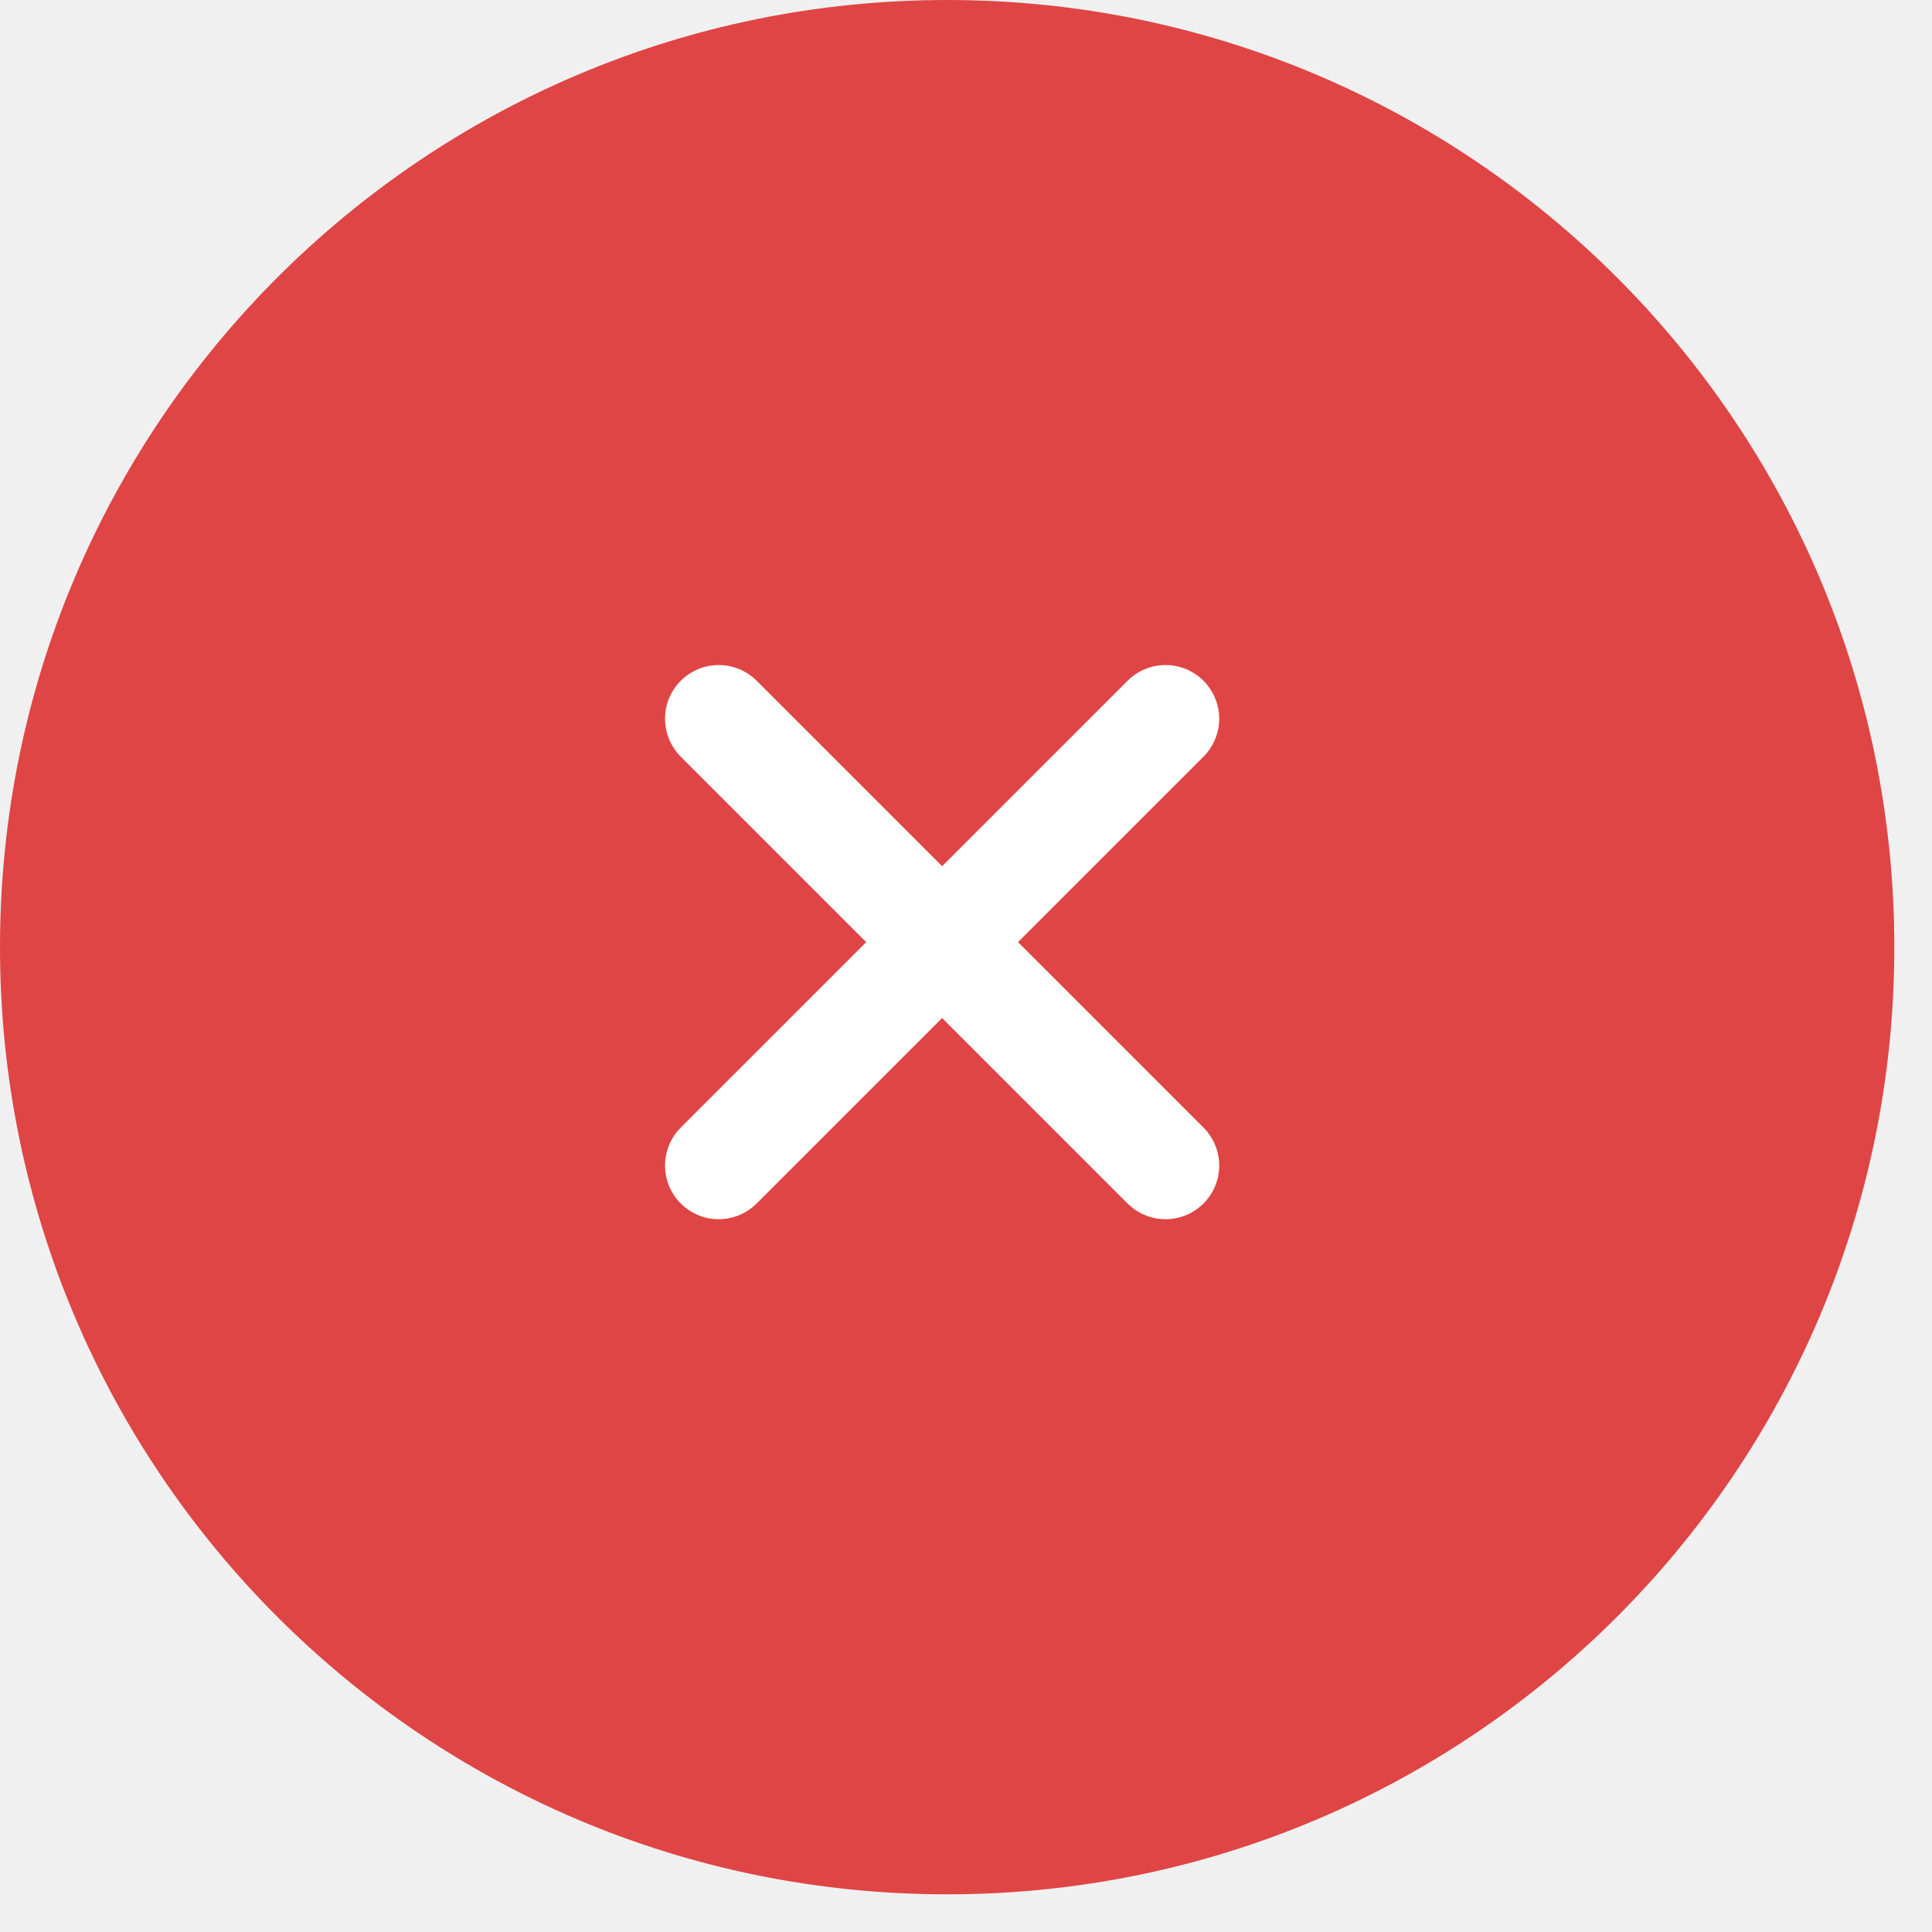
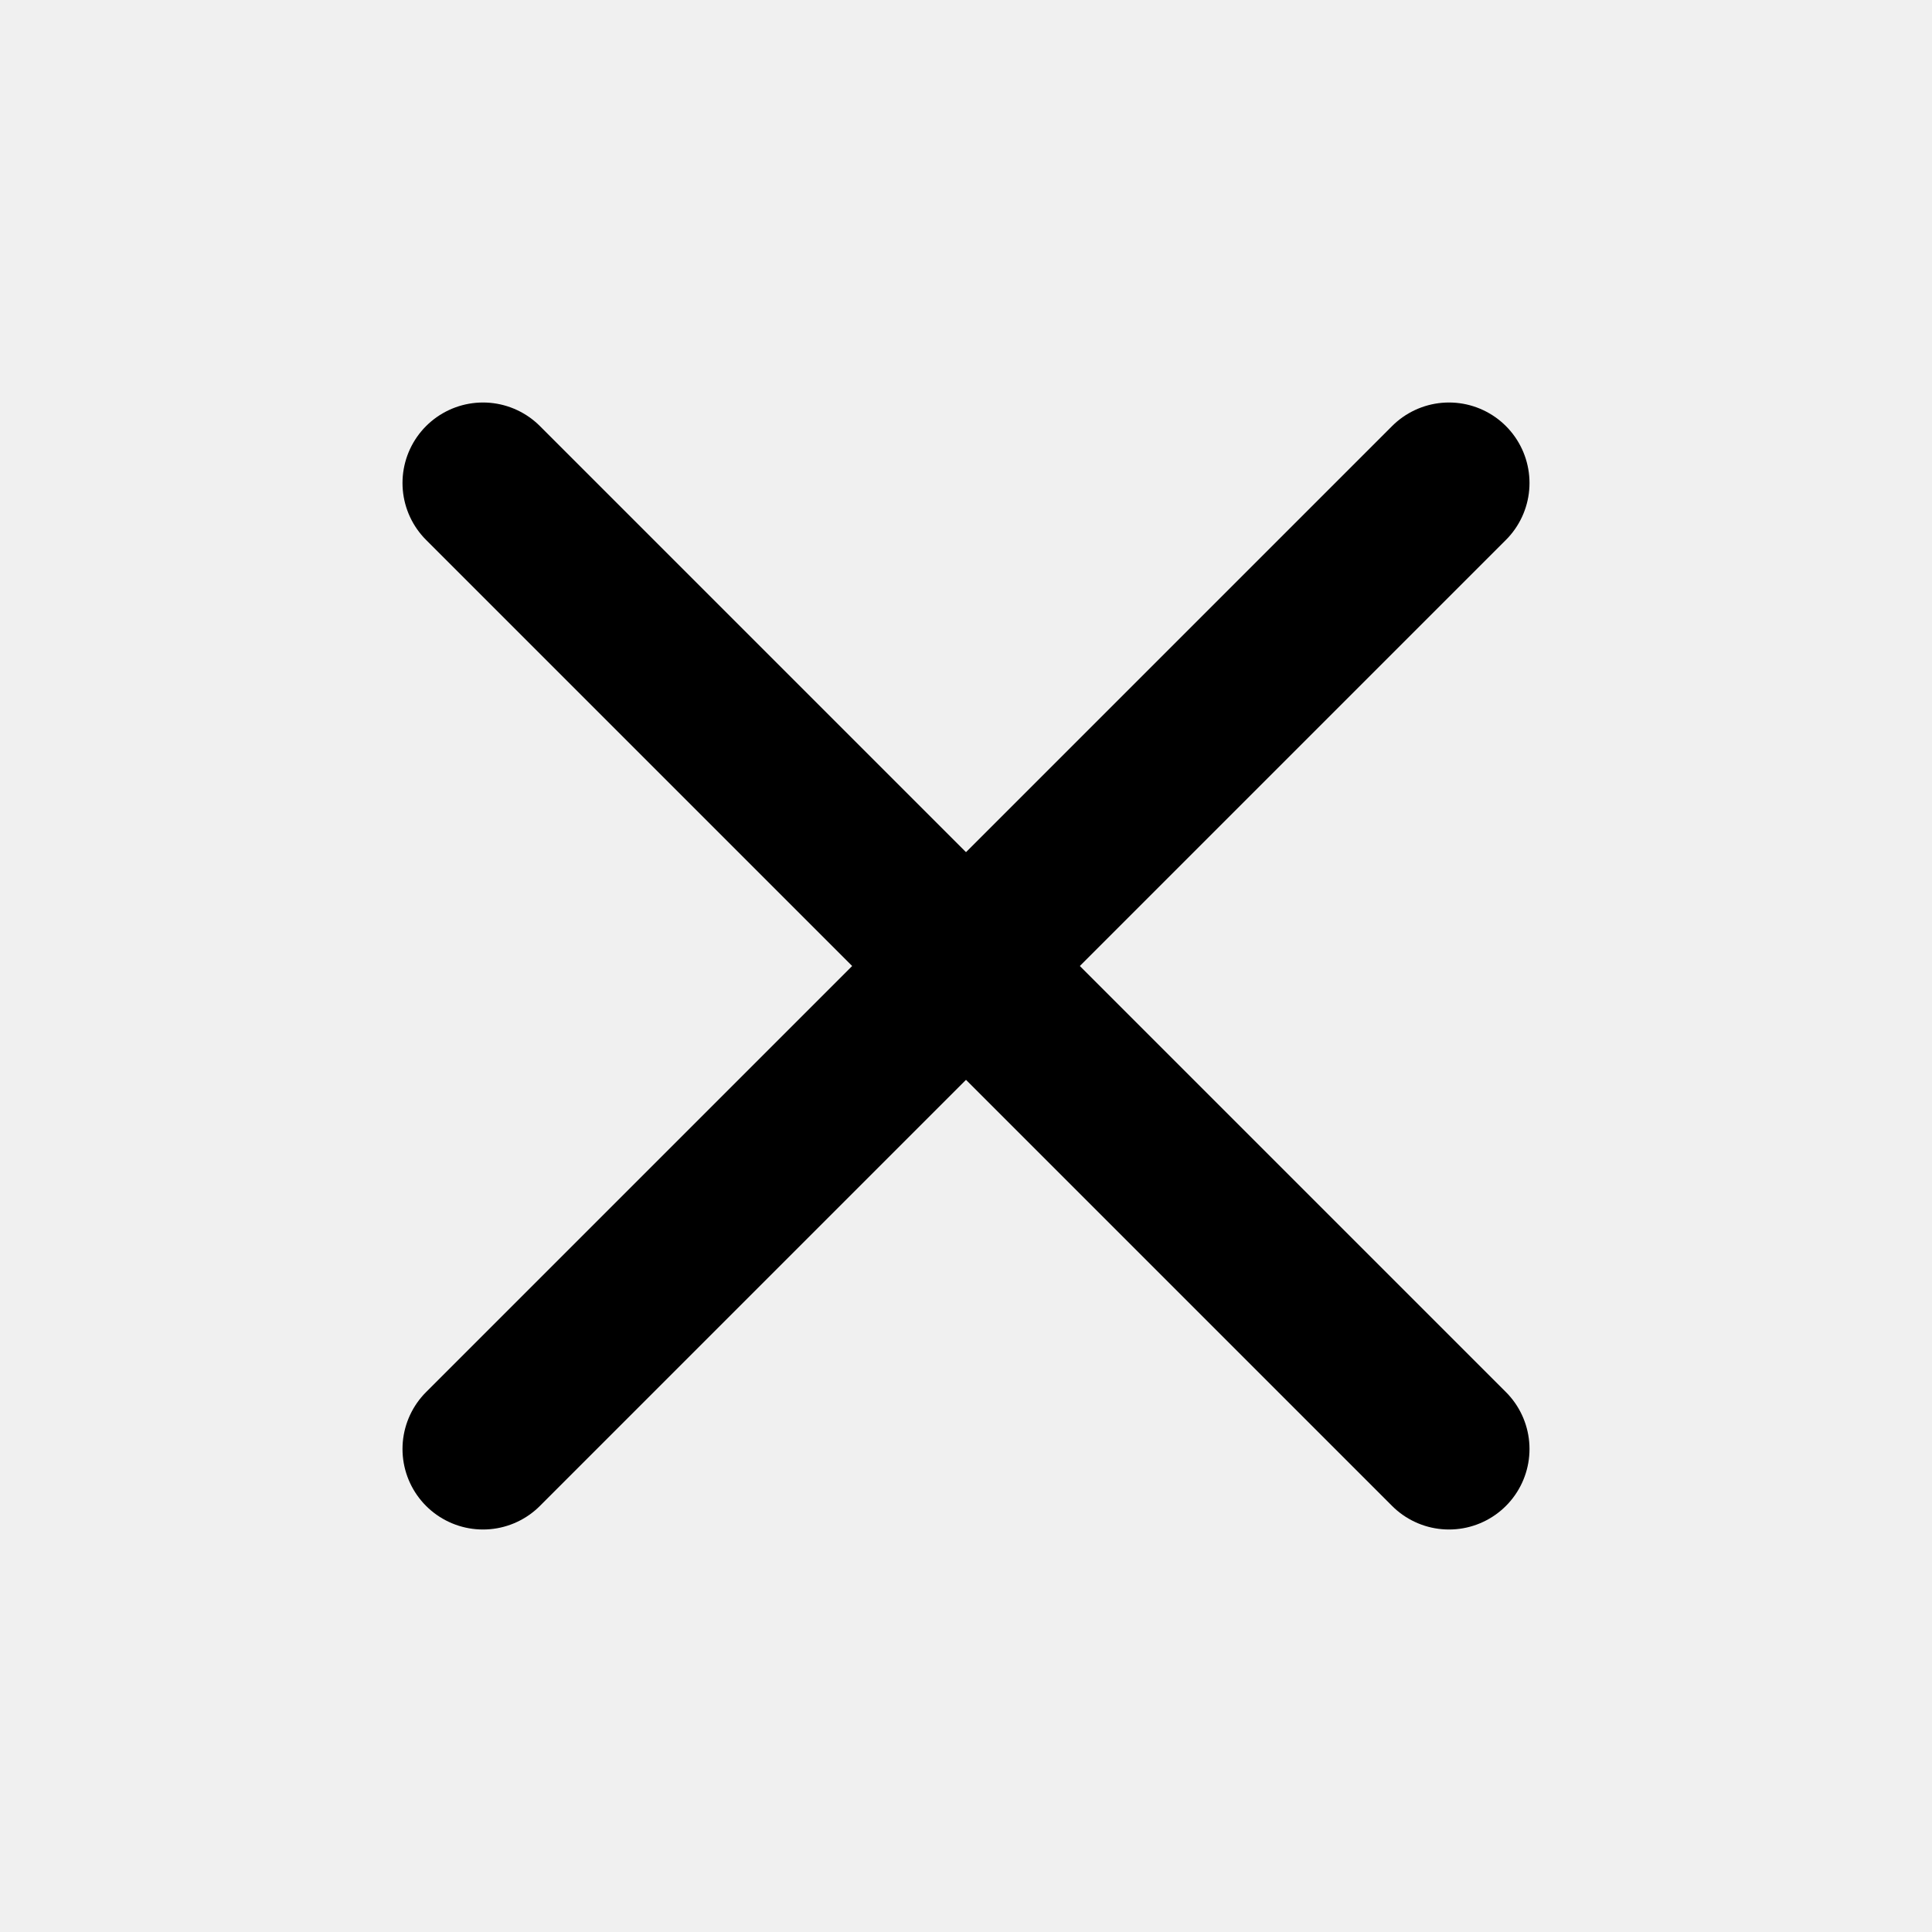
- <svg xmlns="http://www.w3.org/2000/svg" width="36" height="36" viewBox="0 0 36 36" fill="none">
-   <circle cx="17.649" cy="17.649" r="17.649" fill="#DF4545" />
-   <path d="M13.392 13.392L17.555 17.555M21.718 21.718L17.555 17.555M17.555 17.555L21.718 13.392M17.555 17.555L13.392 21.718" stroke="white" stroke-width="2" stroke-linecap="round" stroke-linejoin="round" />
+ <svg xmlns="http://www.w3.org/2000/svg" width="24" height="24" viewBox="0 0 24 24" fill="none" stroke="currentColor" stroke-width="2" stroke-linecap="round" stroke-linejoin="round">
+   <line x1="18" y1="6" x2="6" y2="18" />
+   <line x1="6" y1="6" x2="18" y2="18" />
</svg>
